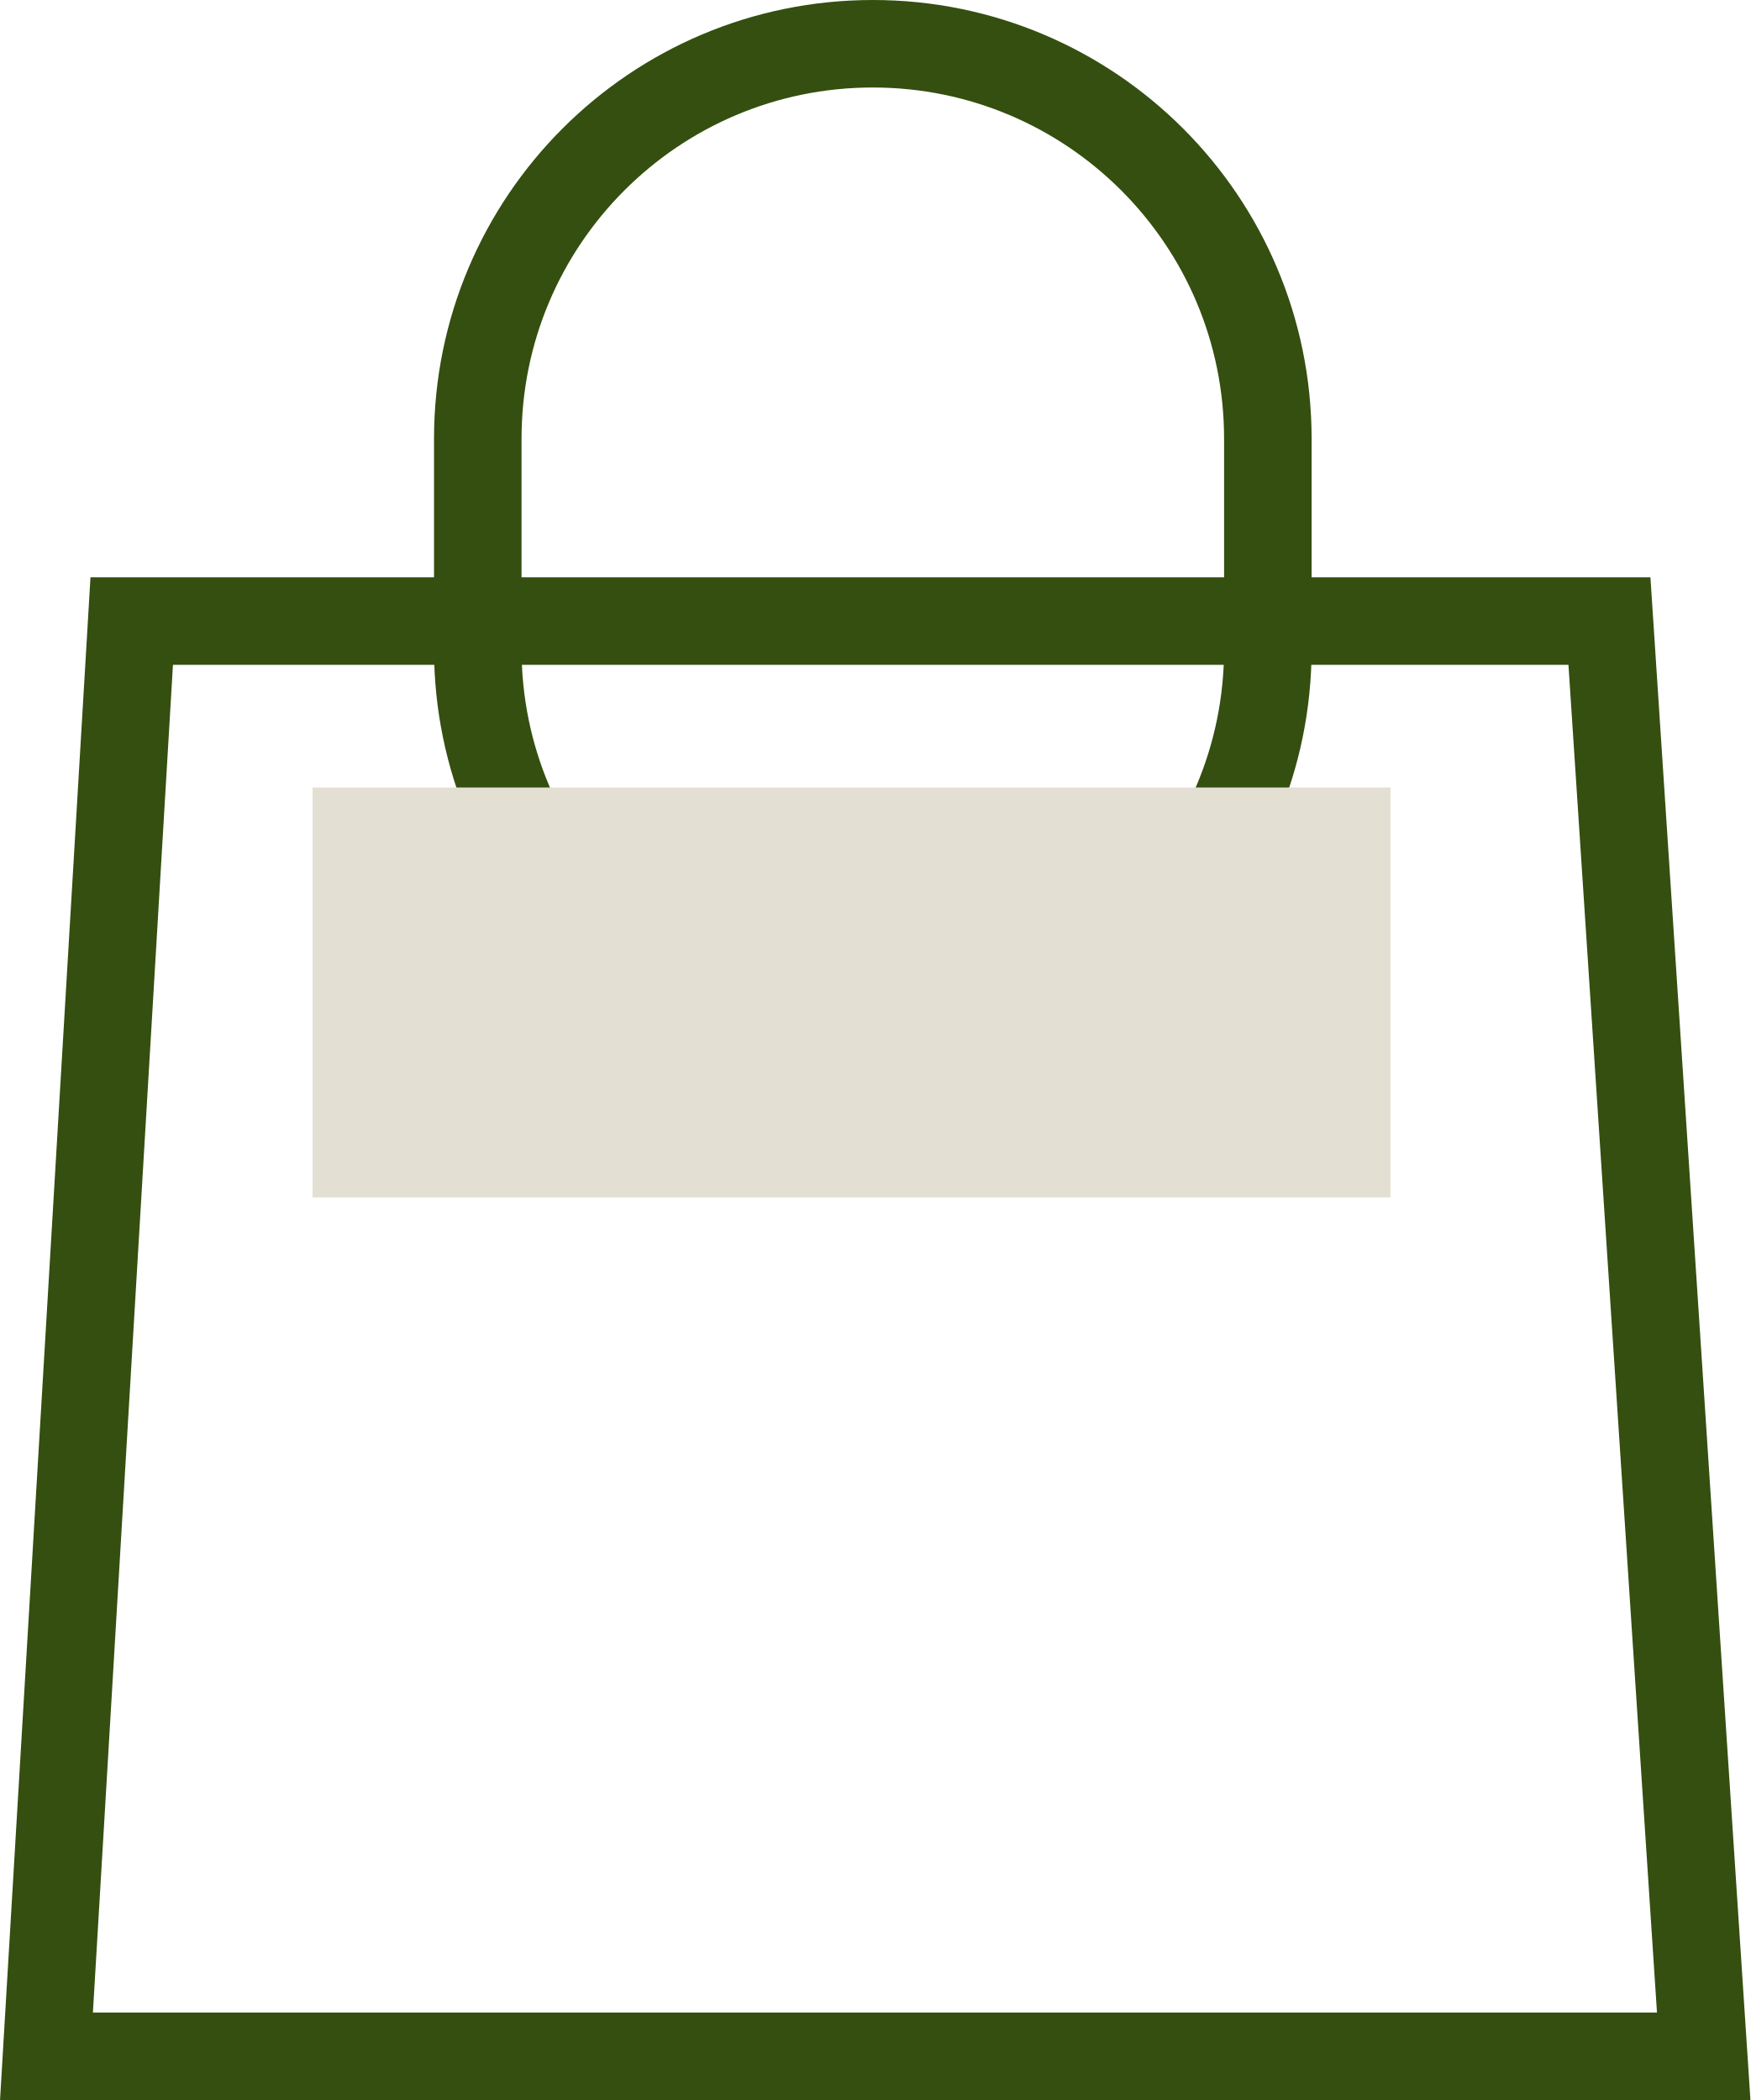
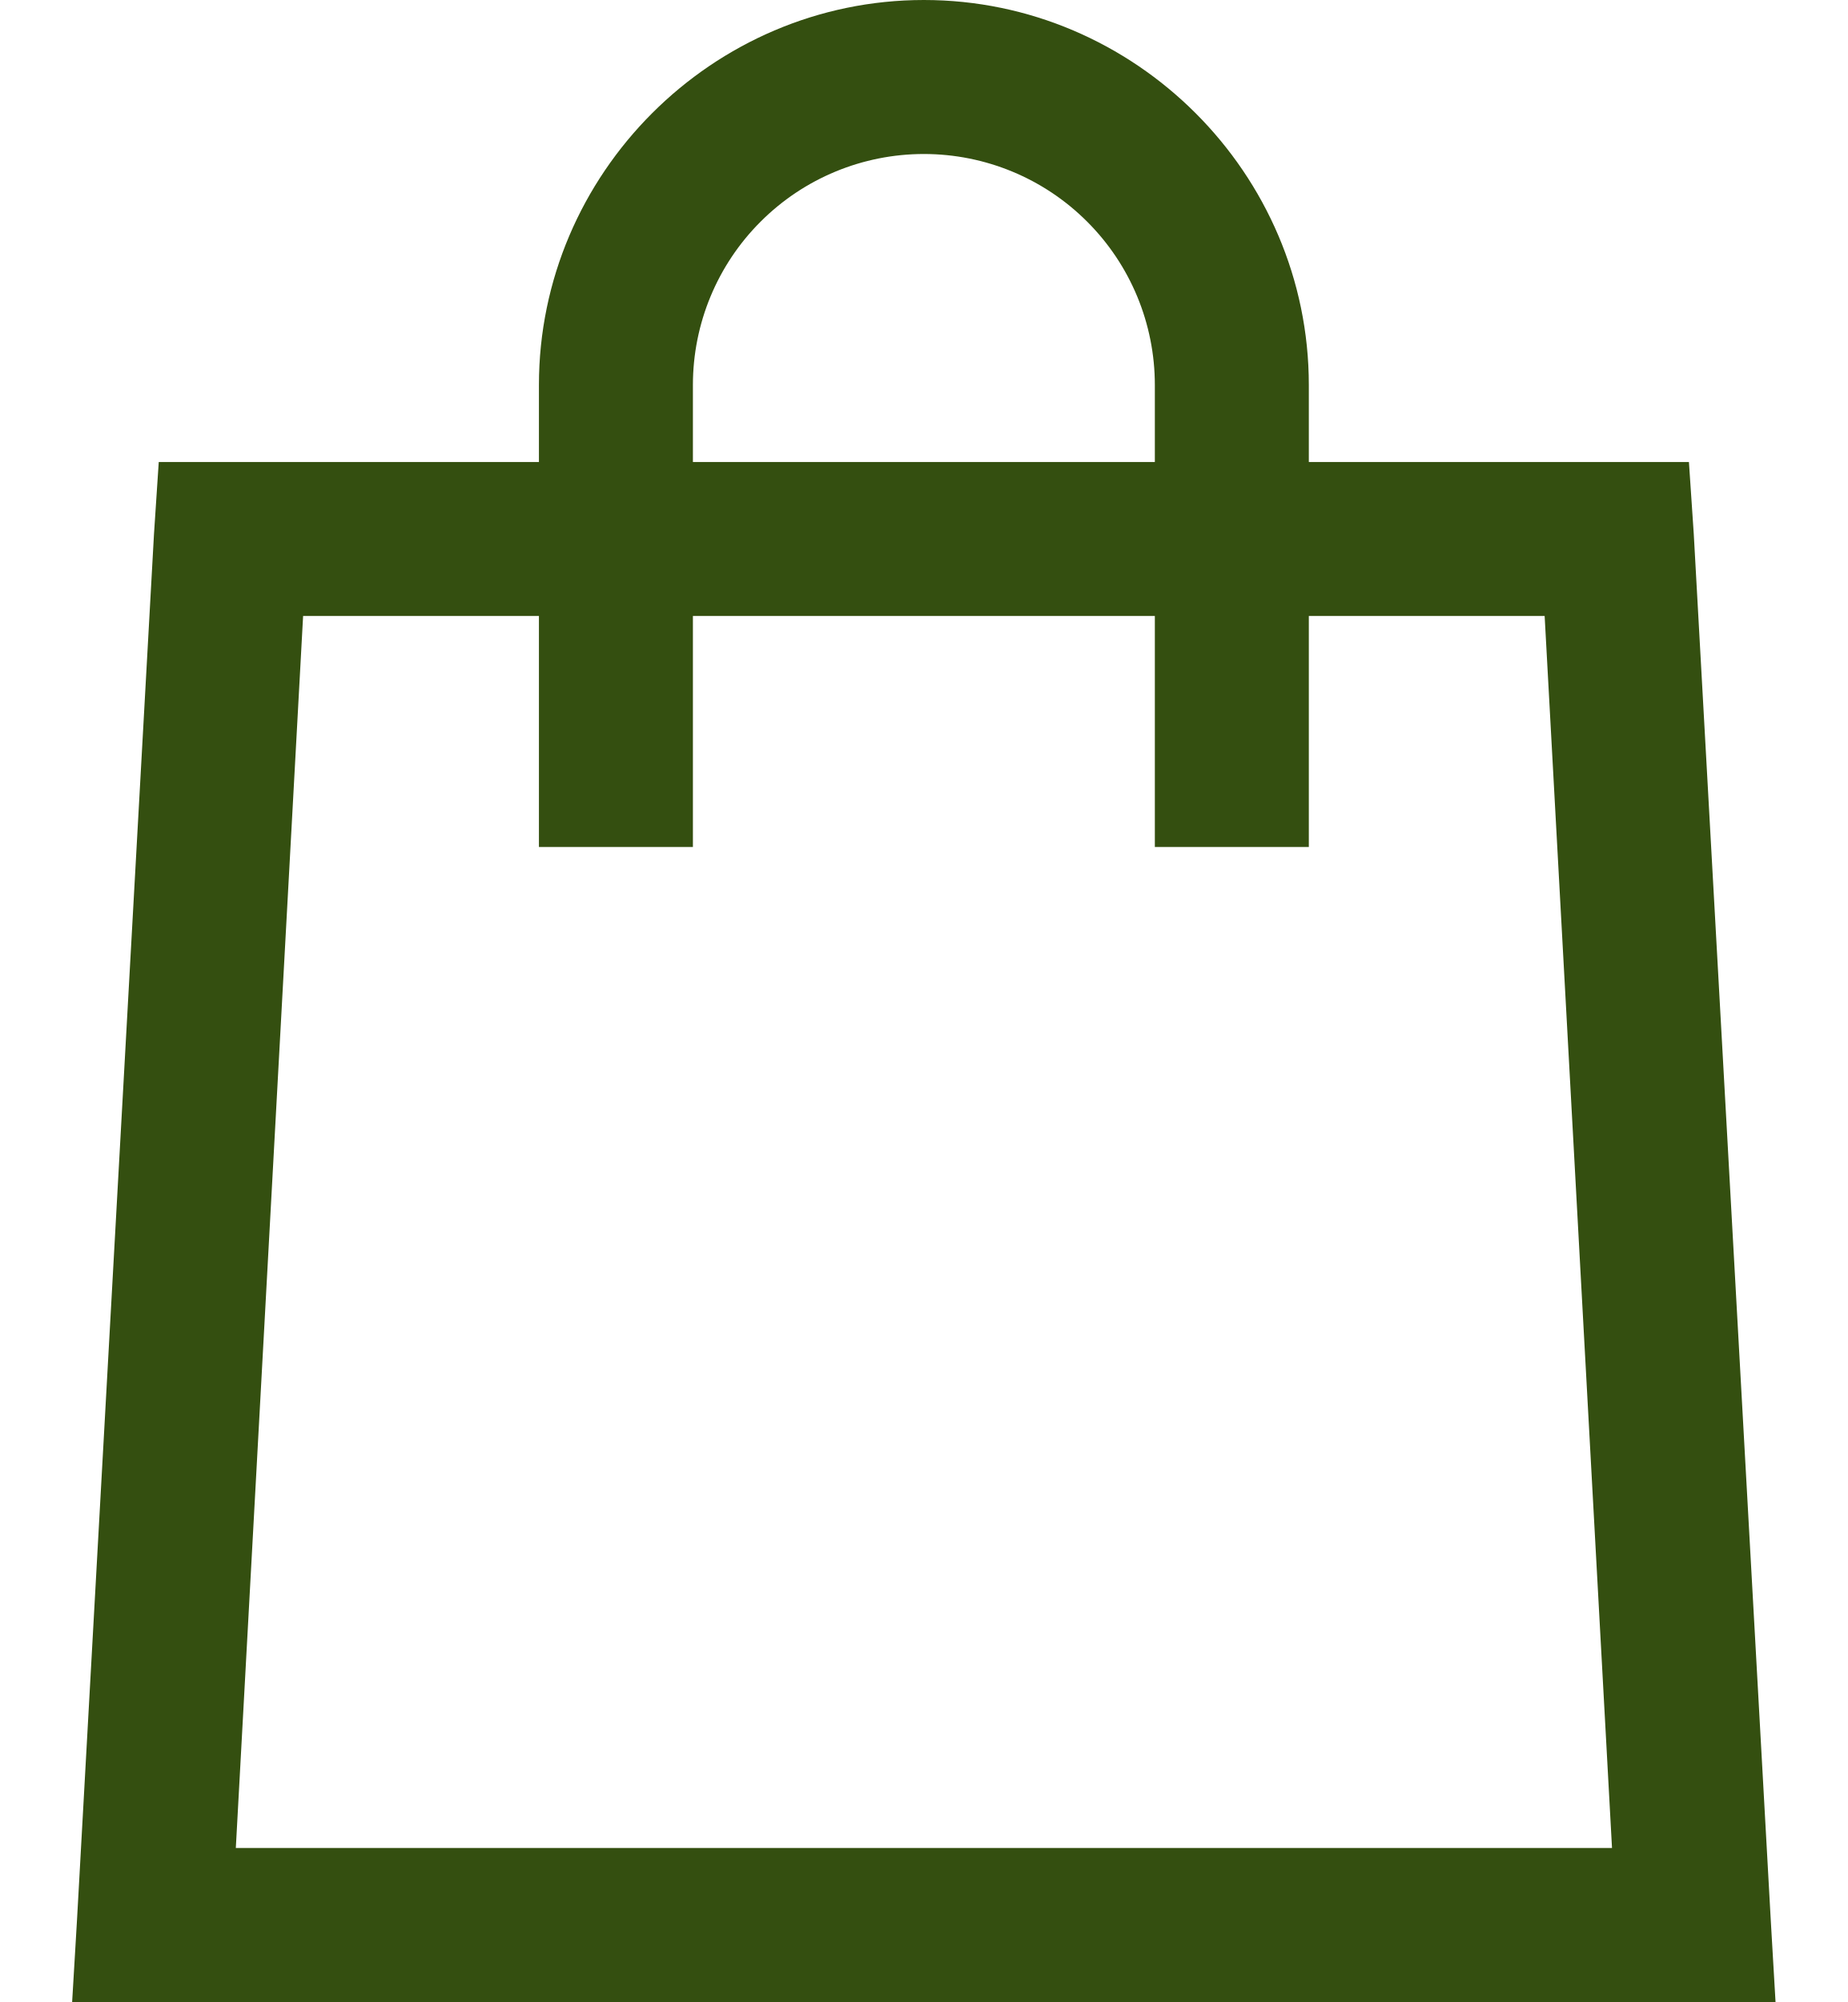
- <svg xmlns="http://www.w3.org/2000/svg" width="20" height="24" viewBox="0 0 20 24" fill="none">
-   <path d="M18.389 7.098L19.466 23.5H0.531L1.505 7.098H18.389Z" stroke="#344F10" />
-   <rect x="5.459" y="0.5" width="9.027" height="11.43" rx="4.514" stroke="#344F10" />
-   <path d="M3.571 9H15.887V13.685H3.571V9Z" fill="#E4DFD3" />
+ <svg xmlns="http://www.w3.org/2000/svg" width="24" height="26" viewBox="0 0 24 26" fill="none">
+   <path d="M12 0C9.254 0 7 2.254 7 5V6H2.062L2 6.938L1 24.938L0.937 26H23.062L23 24.937L22 6.937L21.937 6H17V5C17 2.254 14.746 0 12 0ZM12 2C12.796 2 13.559 2.316 14.121 2.879C14.684 3.441 15 4.204 15 5V6H9V5C9 4.204 9.316 3.441 9.879 2.879C10.441 2.316 11.204 2 12 2ZM3.937 8H7V11H9V8H15V11H17V8H20.063L20.938 24H3.063L3.937 8Z" fill="#344F10" />
</svg>
